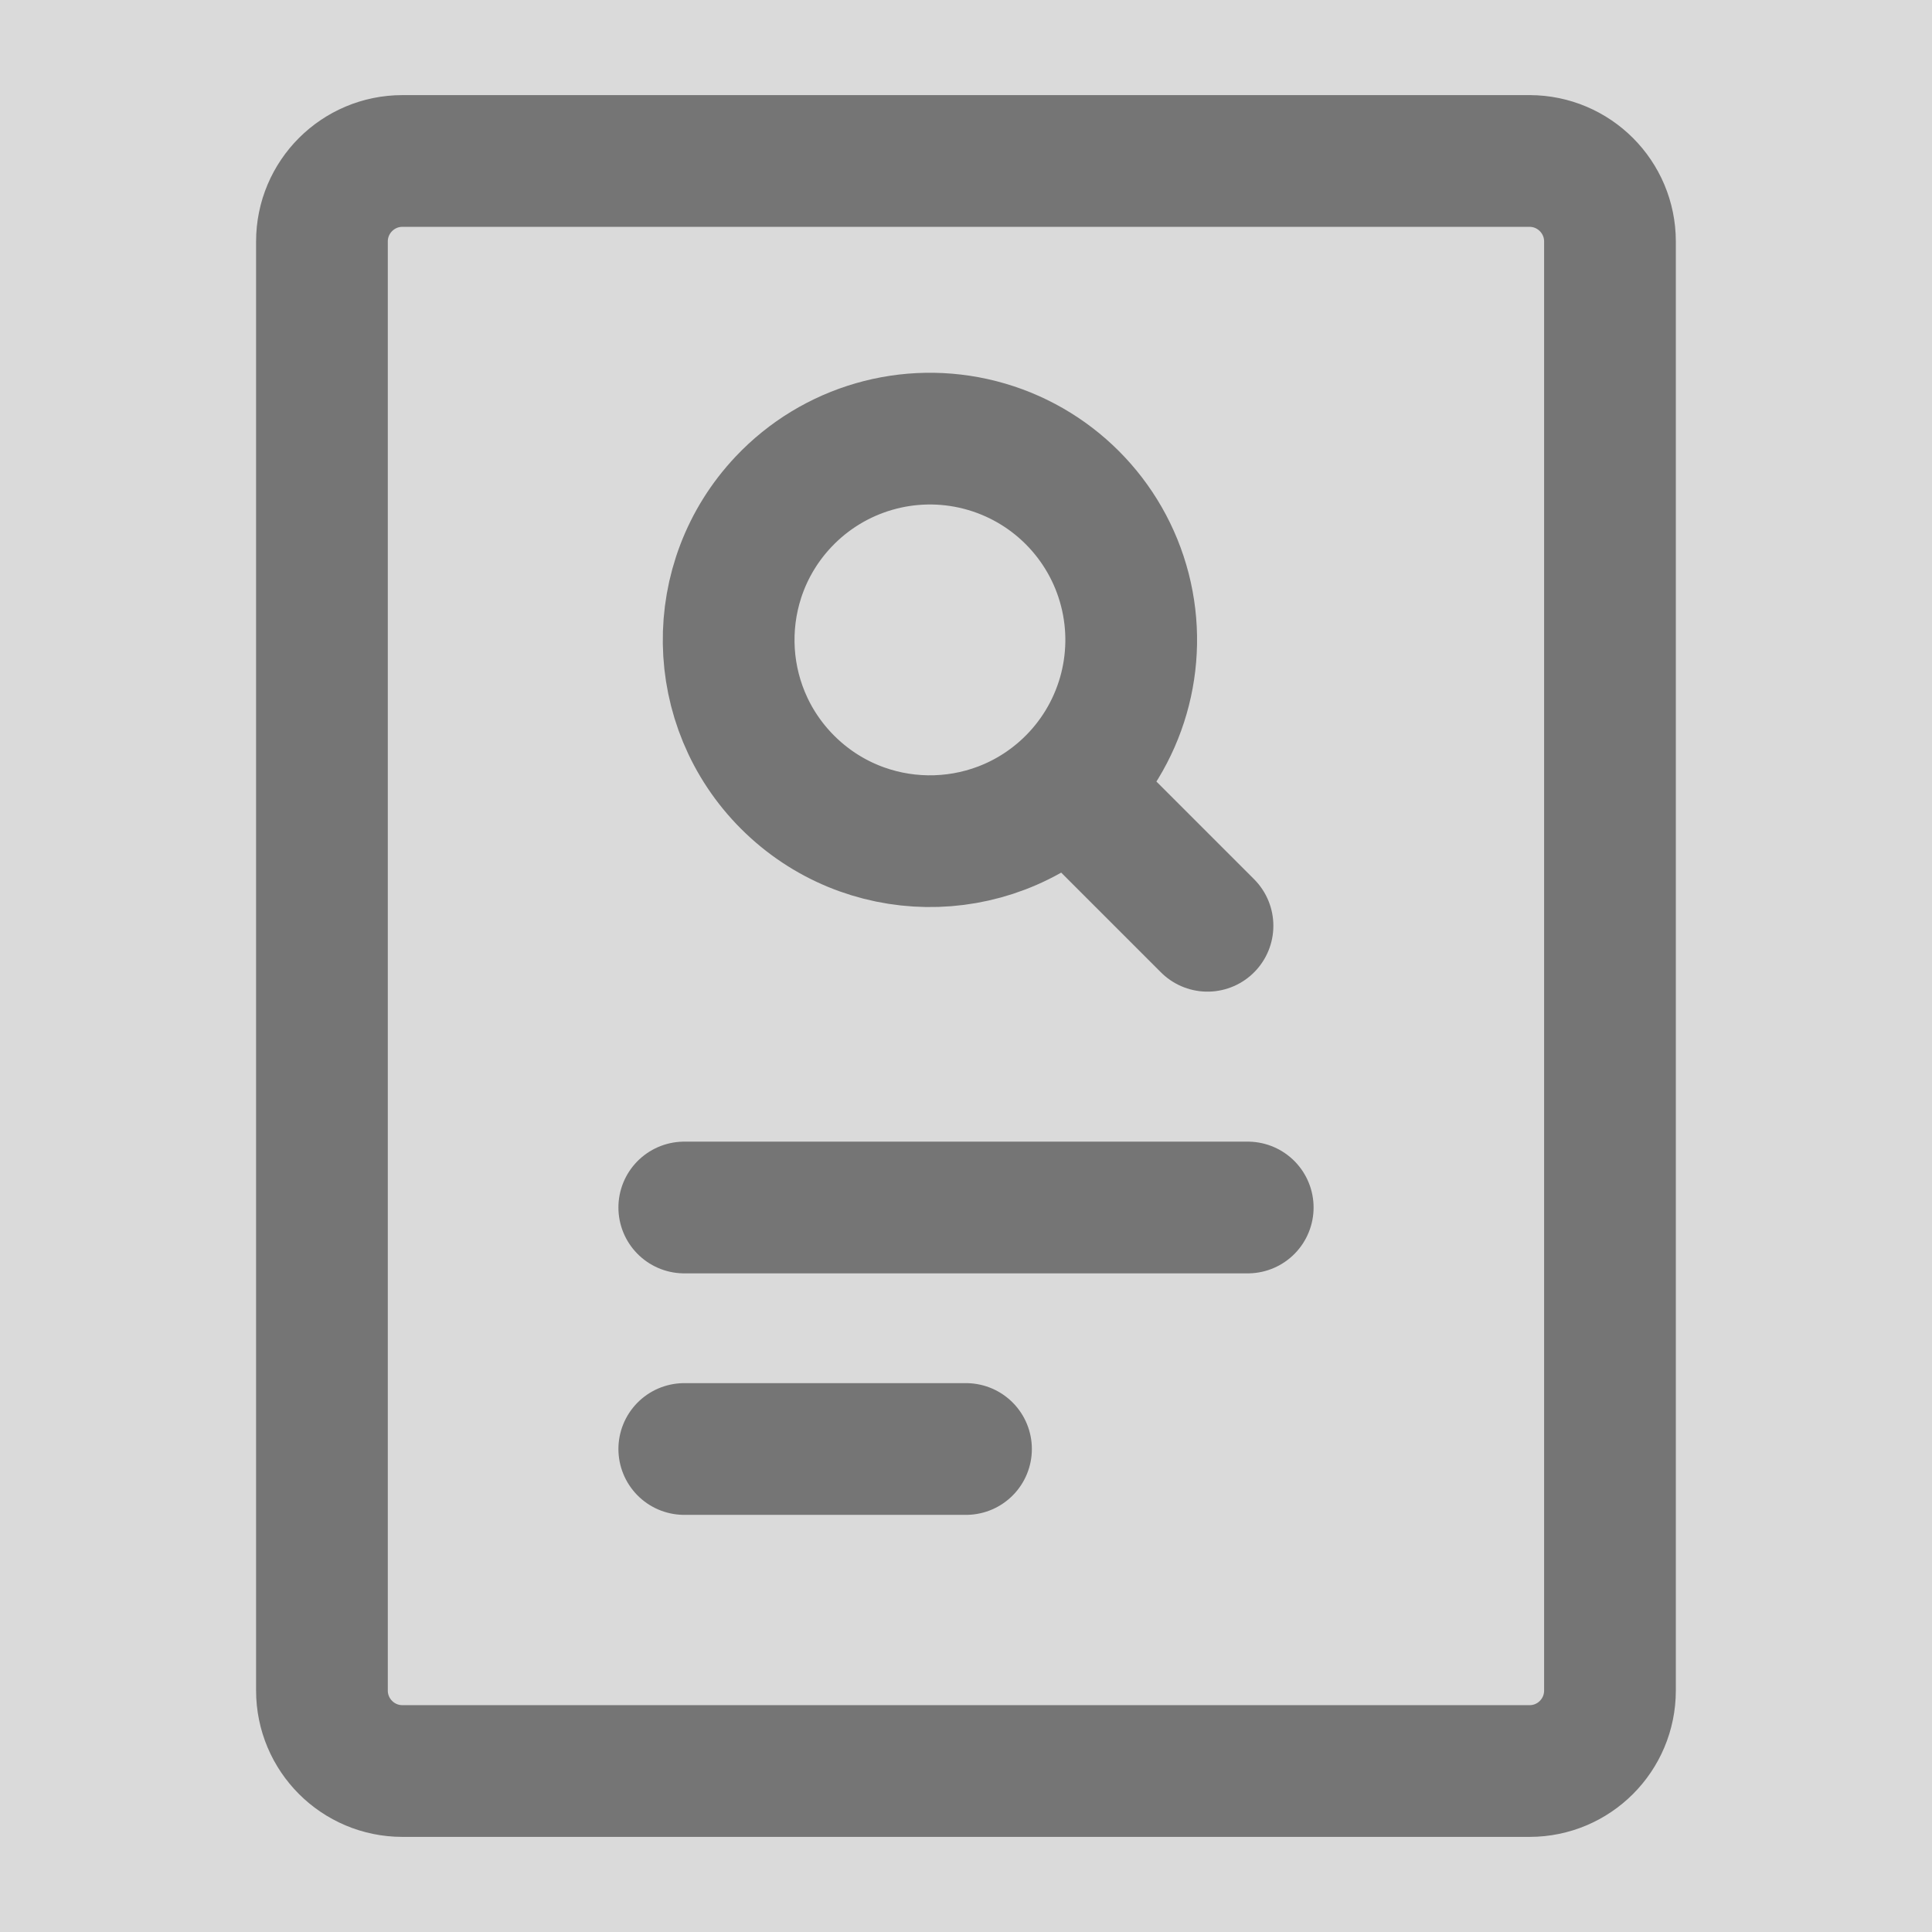
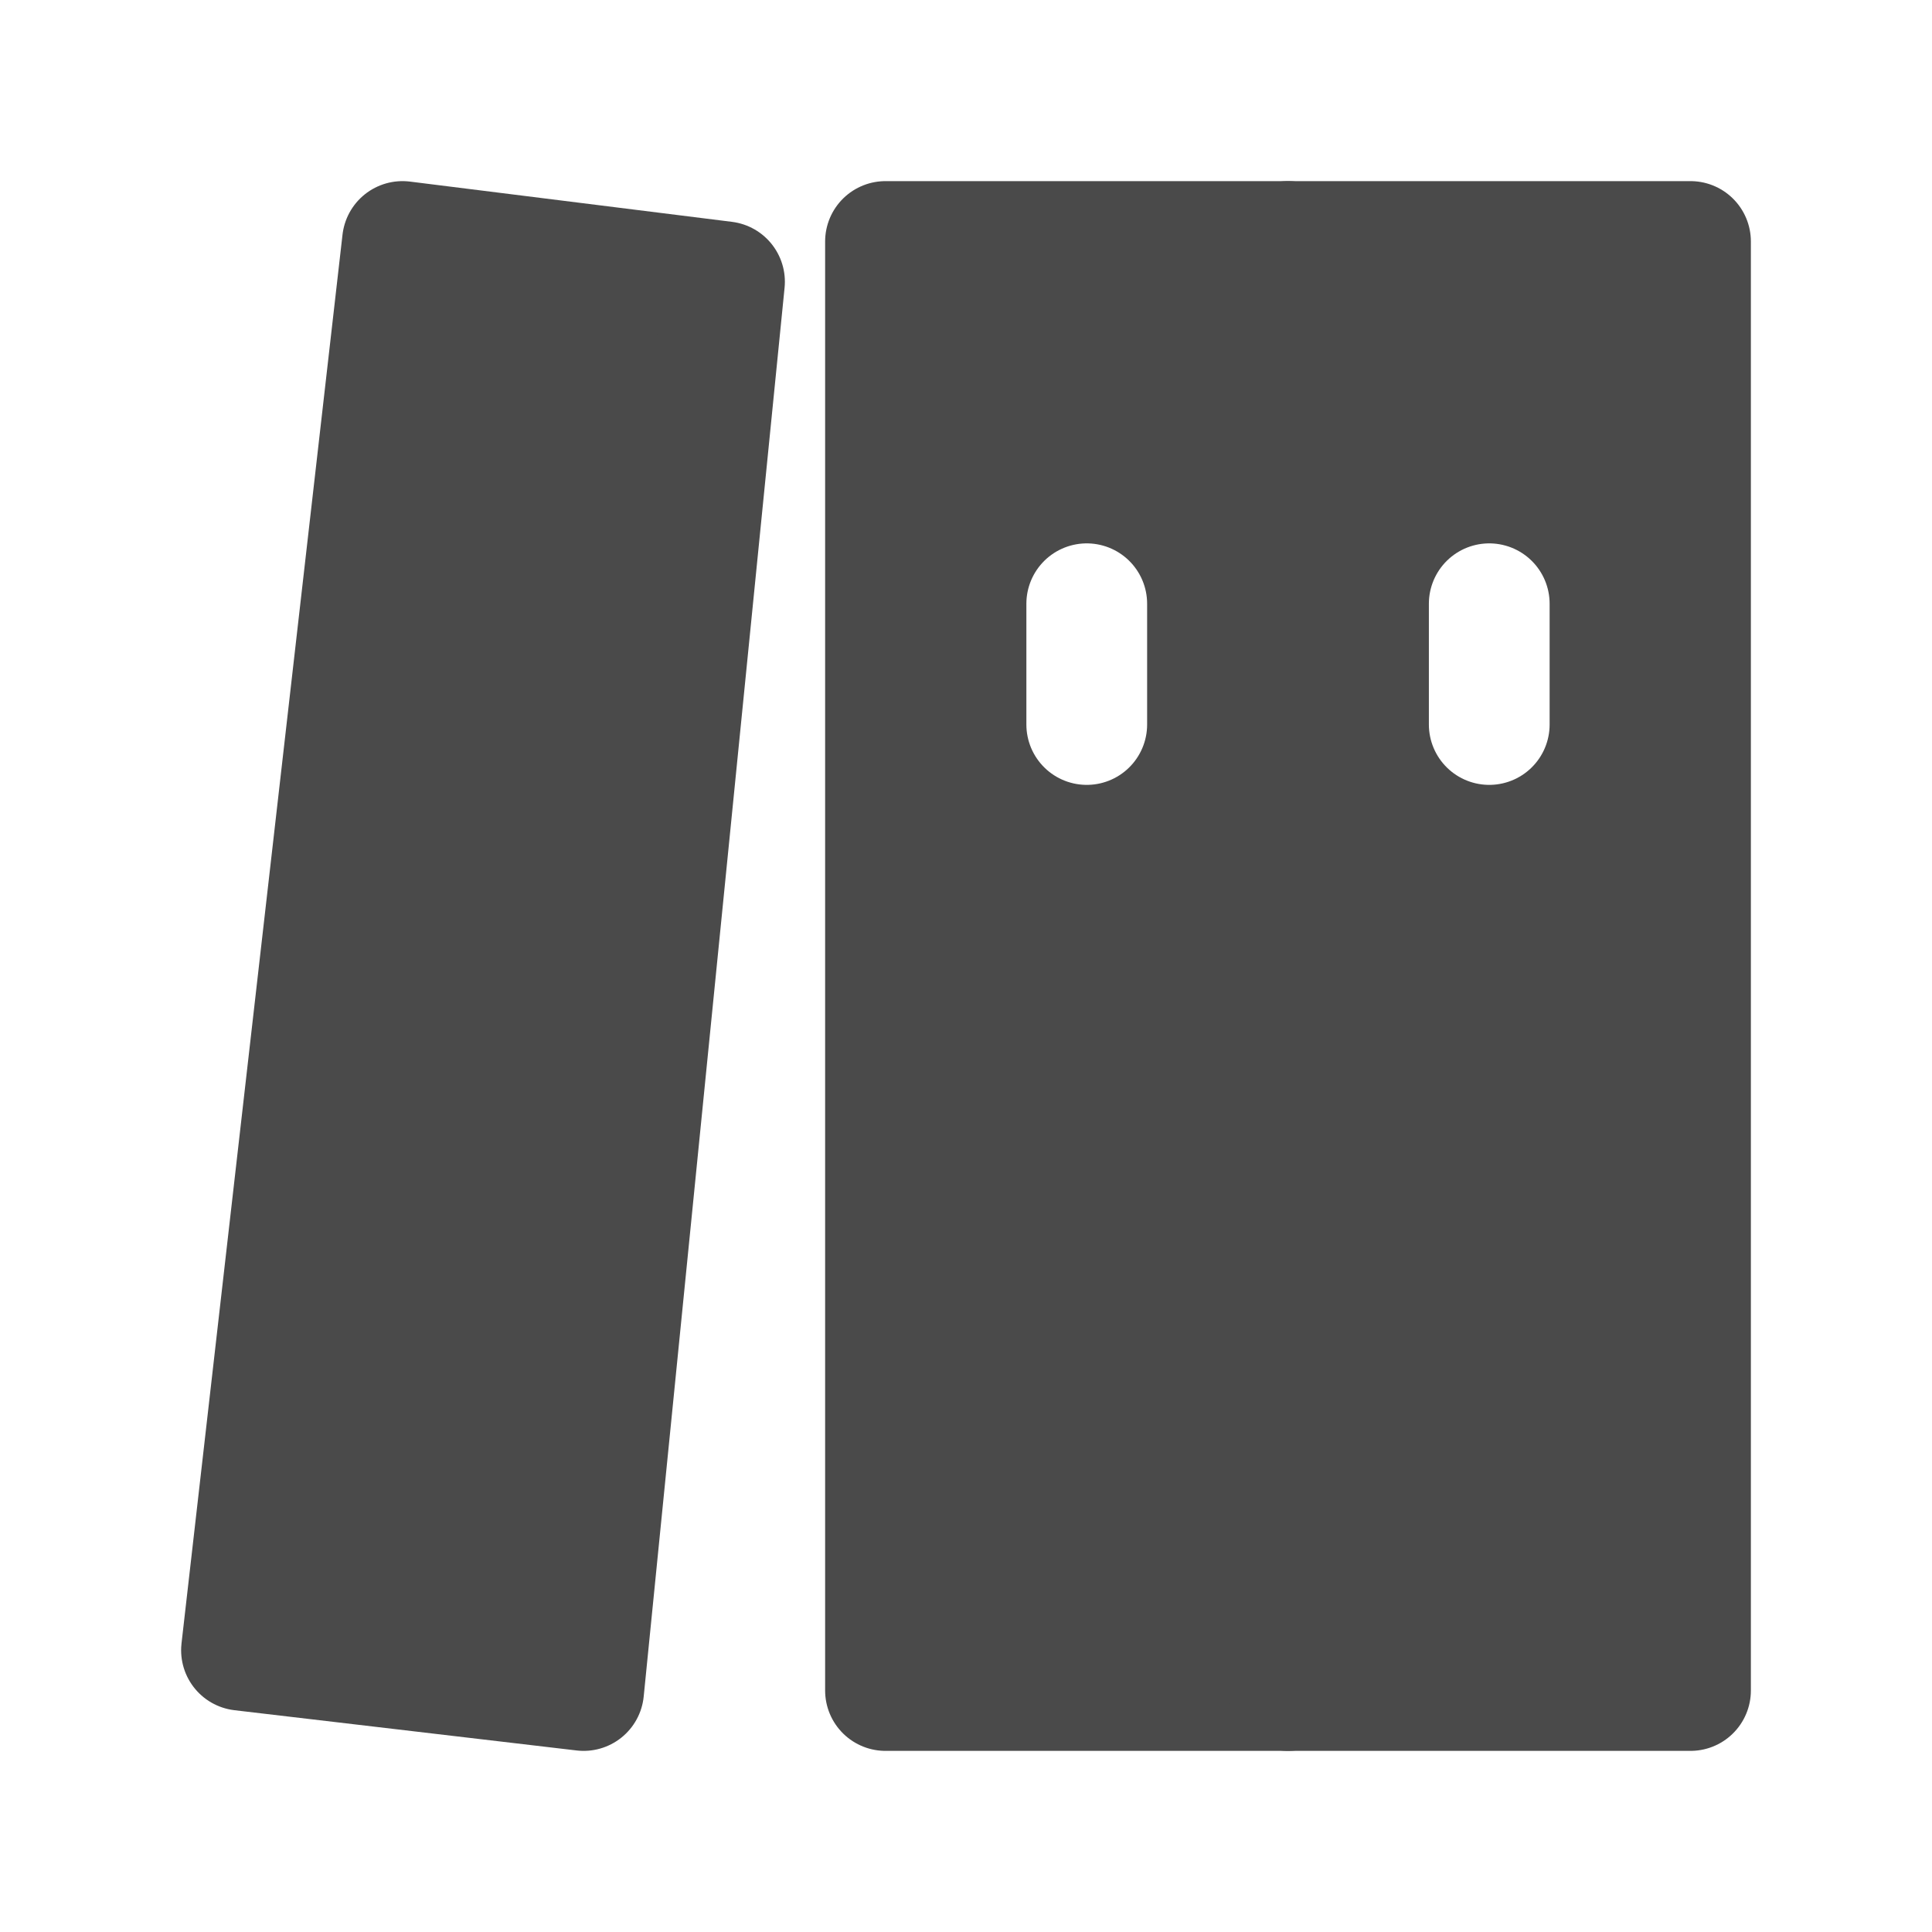
- <svg fill="none" viewBox="0 0 22 22">
-   <path fill="#DADADA" d="M0 0h22v22H0z" />
-   <path stroke="#757575" stroke-linecap="round" stroke-linejoin="round" stroke-width="1.5" d="M17.417 1.833H4.583a.917.917 0 0 0-.917.917v16.5c0 .506.41.917.917.917h12.834c.506 0 .916-.41.916-.917V2.75a.917.917 0 0 0-.916-.917" />
-   <path stroke="#757575" stroke-linecap="round" stroke-linejoin="round" stroke-width="1.5" d="m13.75 10.542-1.588-1.588m0 0a2.292 2.292 0 1 0-3.24-3.24 2.292 2.292 0 0 0 3.24 3.24" />
-   <path stroke="#757575" stroke-linecap="round" stroke-linejoin="round" stroke-width="1.5" d="M7.792 13.75h6.416" />
-   <path stroke="#757575" stroke-linecap="round" stroke-linejoin="round" stroke-width="1.5" d="M7.792 16.5H11" />
+ <svg fill="none" viewBox="0 0 24 24">
+   <path fill="#1E1E1E" d="M0 0h24v24H0z" />
+   <path fill="white" d="M-225.654-161.92h1269.19v1186.9h-1269.19z" />
+   <path fill="#4A4A4A" stroke="#4A4A4A" stroke-linejoin="round" stroke-width="1.5" d="M16 3h-5v18h5z" />
+   <path fill="#4A4A4A" stroke="#4A4A4A" stroke-linejoin="round" stroke-width="1.5" d="M21 3h-5v18h5z" />
+   <path fill="#4A4A4A" stroke="#4A4A4A" stroke-linejoin="round" stroke-width="1.5" d="m5 3 4 .5L7.25 21 3 20.5z" />
+   <path stroke="white" stroke-linecap="round" stroke-linejoin="round" stroke-width="1.5" d="M18.5 9V7.5" />
+   <path stroke="white" stroke-linecap="round" stroke-linejoin="round" stroke-width="1.5" d="M13.5 9V7.5" />
</svg>
